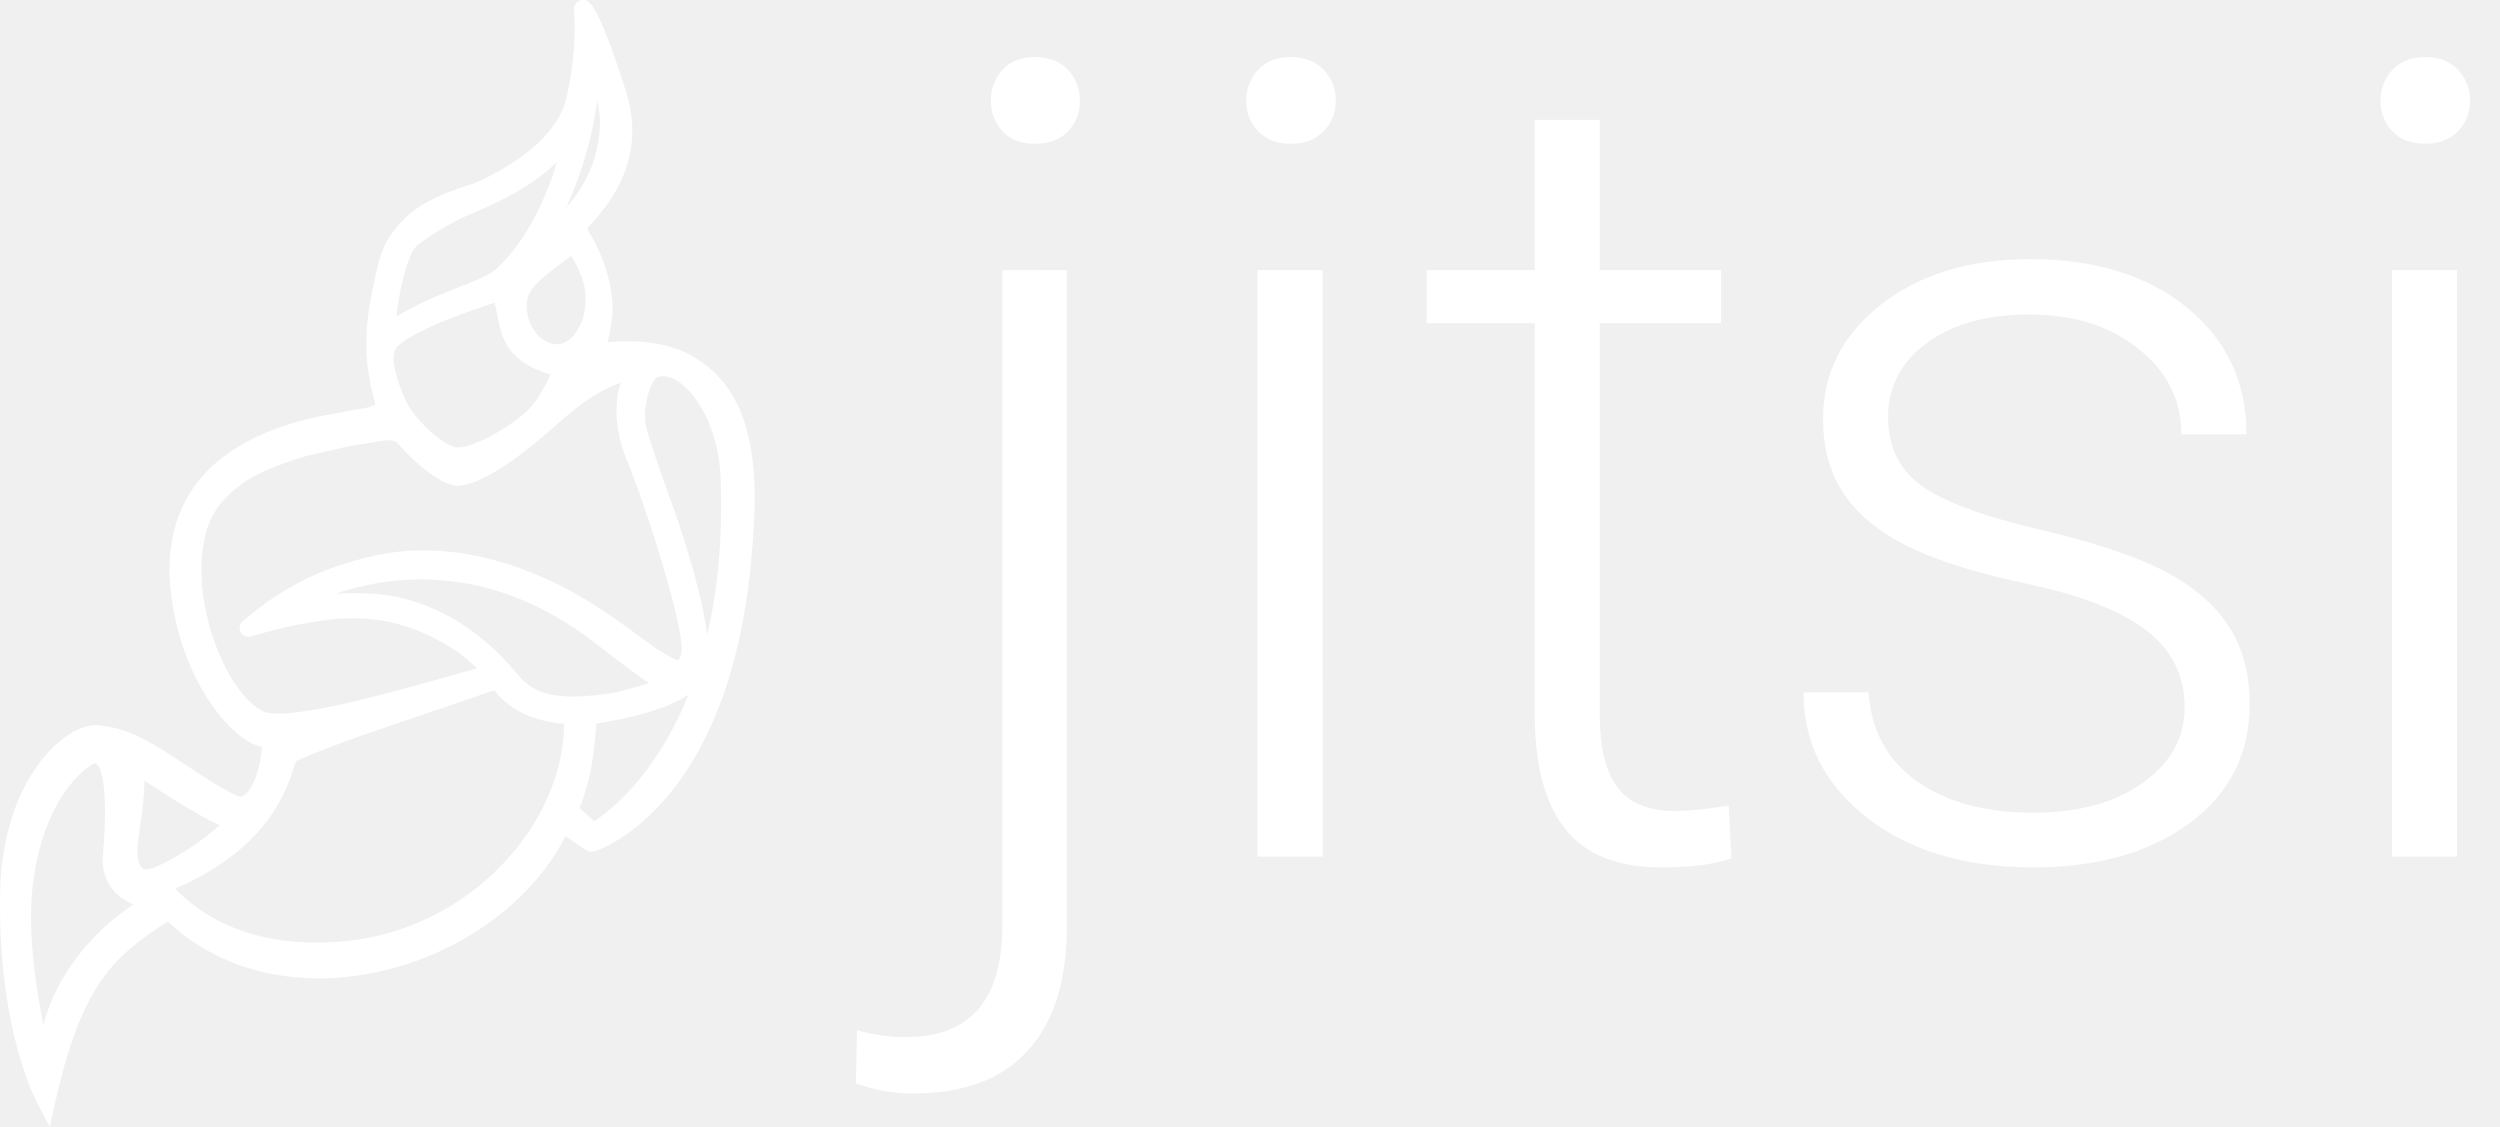
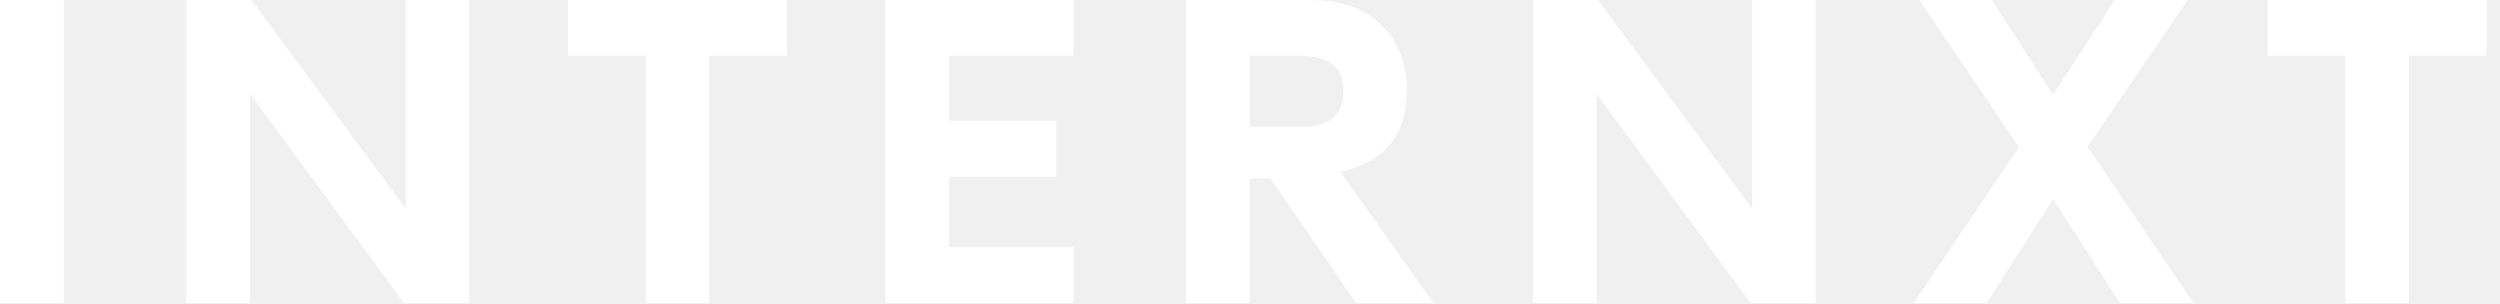
- <svg xmlns="http://www.w3.org/2000/svg" width="71" height="32" viewBox="0 0 71 32" fill="none">
-   <path d="M20.945 11.496C20.688 10.945 20.272 10.482 19.752 10.166C19.133 9.773 18.36 9.69 17.821 9.69C17.639 9.69 17.458 9.7 17.277 9.718H17.264C17.274 9.644 17.293 9.548 17.309 9.47C17.336 9.333 17.366 9.178 17.384 9.016C17.456 8.321 17.208 7.387 16.753 6.636C16.681 6.516 16.684 6.476 16.684 6.476C16.706 6.442 16.733 6.41 16.763 6.383L16.805 6.339C17.88 5.187 18.206 3.921 17.77 2.567C16.944 1.24512e-05 16.722 1.24425e-05 16.56 1.24425e-05C16.524 -0 16.488 0.007 16.455 0.021C16.422 0.036 16.392 0.057 16.368 0.084C16.341 0.116 16.322 0.154 16.31 0.195C16.299 0.236 16.297 0.278 16.303 0.32C16.387 1.171 16.195 2.39 16.067 2.854C15.911 3.437 15.363 4.308 13.635 5.135C13.514 5.187 13.39 5.233 13.264 5.272C12.7 5.46 11.758 5.776 11.235 6.497C10.84 6.959 10.744 7.423 10.573 8.259C10.421 9.003 10.298 9.908 10.539 10.989C10.563 11.096 10.586 11.186 10.607 11.266C10.622 11.323 10.635 11.372 10.645 11.415L10.665 11.411L10.644 11.416C10.66 11.48 10.65 11.496 10.627 11.512C10.543 11.545 10.458 11.571 10.371 11.59C10.115 11.631 9.859 11.677 9.614 11.725C8.836 11.859 6.483 12.264 5.4 13.989C4.731 15.053 4.636 16.442 5.117 18.123C5.615 19.788 6.605 20.931 7.282 21.164L7.293 21.168C7.342 21.19 7.388 21.208 7.434 21.224C7.434 21.27 7.429 21.327 7.423 21.391C7.419 21.419 7.414 21.45 7.41 21.483C7.336 22.026 7.08 22.611 6.819 22.627C6.681 22.6 6.136 22.291 5.75 22.037C5.626 21.956 5.509 21.879 5.398 21.805C4.321 21.093 3.727 20.7 2.819 20.599C2.788 20.596 2.757 20.594 2.726 20.594C1.766 20.594 0.038 22.211 0.001 25.432C-0.017 27.046 0.152 28.522 0.505 29.818C0.757 30.747 1.026 31.276 1.104 31.418L1.415 32L1.557 31.36C2.306 27.968 3.23 27.151 4.768 26.173C5.895 27.229 7.375 27.786 9.061 27.786C10.482 27.786 11.969 27.373 13.246 26.623C14.501 25.887 15.47 24.895 16.062 23.748C16.161 23.812 16.28 23.896 16.358 23.951C16.64 24.148 16.7 24.189 16.8 24.189H16.809C16.919 24.185 17.957 23.837 19.02 22.538C19.638 21.784 20.147 20.851 20.534 19.763C21.013 18.419 21.302 16.832 21.4 15.047C21.509 13.548 21.357 12.355 20.948 11.499L20.945 11.496ZM16.963 2.868C17.052 3.228 17.064 3.603 16.997 3.968C16.897 4.677 16.597 5.312 16.083 5.891C16.521 4.931 16.817 3.913 16.963 2.868ZM16.221 7.27C16.377 7.506 16.497 7.765 16.575 8.038C16.662 8.395 16.646 8.77 16.53 9.119C16.346 9.556 16.1 9.777 15.797 9.777H15.757C15.65 9.761 15.548 9.723 15.456 9.667C15.067 9.439 14.856 8.835 15.008 8.392C15.014 8.379 15.02 8.365 15.026 8.351C15.051 8.287 15.122 8.164 15.319 7.974C15.601 7.725 16.012 7.411 16.22 7.27L16.221 7.27ZM11.715 7.149L11.719 7.142V7.136C11.802 6.931 12.375 6.6 12.755 6.38C12.803 6.352 12.85 6.324 12.897 6.298C13.064 6.21 13.235 6.131 13.409 6.061C14.035 5.795 15.009 5.38 15.812 4.608C15.579 5.425 15.018 6.8 14.097 7.633C13.892 7.818 13.479 7.981 12.999 8.171C12.483 8.374 11.862 8.619 11.26 8.988C11.306 8.517 11.452 7.695 11.712 7.149H11.715ZM11.315 9.811C11.625 9.555 12.192 9.208 14.05 8.595C14.063 8.652 14.078 8.726 14.092 8.8C14.103 8.856 14.115 8.919 14.129 8.988C14.251 9.588 14.385 10.263 15.635 10.637C15.519 10.893 15.28 11.326 15.196 11.409L15.169 11.432L15.149 11.464C14.906 11.854 13.592 12.706 13.003 12.706C12.978 12.706 12.952 12.704 12.928 12.7C12.573 12.632 11.759 11.909 11.52 11.374C11.057 10.325 11.152 9.947 11.312 9.813L11.315 9.811ZM6.686 19.439C6.005 18.426 5.489 16.655 5.827 15.232V15.226C5.99 14.451 6.531 13.995 6.755 13.835L6.787 13.812C7.118 13.523 7.797 13.217 8.698 12.95C8.826 12.917 8.896 12.902 8.899 12.902C9.065 12.868 9.246 12.826 9.422 12.786C9.755 12.701 10.093 12.635 10.433 12.588C10.518 12.579 10.604 12.563 10.685 12.547C10.796 12.523 10.909 12.508 11.022 12.504C11.113 12.499 11.202 12.523 11.278 12.572C11.612 12.968 12.43 13.752 12.966 13.798H12.982H13C13.611 13.765 14.568 13.169 15.845 12.026C16.062 11.834 16.264 11.666 16.462 11.519L16.486 11.501C16.834 11.236 17.218 11.022 17.626 10.864C17.493 11.302 17.386 12.05 17.818 13.104C18.043 13.649 18.474 14.878 18.832 16.081C19.448 18.154 19.362 18.518 19.35 18.552C19.333 18.623 19.305 18.69 19.267 18.752C19.219 18.743 19.173 18.726 19.13 18.703C18.819 18.56 18.471 18.304 18.064 18.003C17.309 17.45 16.37 16.761 14.996 16.224C13.987 15.83 12.983 15.63 12.015 15.63C11.614 15.629 11.213 15.668 10.819 15.744C8.655 16.171 7.514 17.125 6.901 17.638L6.897 17.642C6.856 17.675 6.827 17.719 6.813 17.769C6.799 17.819 6.801 17.872 6.818 17.921C6.836 17.969 6.868 18.01 6.91 18.039C6.952 18.068 7.002 18.083 7.054 18.083C7.109 18.083 7.164 18.067 7.343 18.015C7.992 17.822 8.656 17.684 9.327 17.602C9.568 17.574 9.81 17.559 10.053 17.559C11.1 17.559 12.064 17.879 13.084 18.572C13.318 18.767 13.461 18.897 13.547 18.982L13.459 19.005L12.84 19.18C11.308 19.613 8.991 20.267 7.895 20.267C7.811 20.268 7.727 20.263 7.644 20.253C7.359 20.211 7.013 19.914 6.691 19.439L6.686 19.439ZM2.167 27.212C1.736 27.774 1.418 28.415 1.232 29.098C1.026 28.111 0.784 26.486 0.922 25.222C1.208 22.602 2.506 21.724 2.699 21.678H2.711C2.722 21.678 2.735 21.678 2.76 21.706C2.864 21.818 3.088 22.294 2.925 24.261C2.886 24.666 2.984 25.009 3.215 25.28C3.372 25.459 3.57 25.599 3.791 25.687C3.167 26.1 2.617 26.615 2.165 27.212L2.167 27.212ZM4.373 24.64C4.306 24.67 4.233 24.687 4.159 24.69C4.133 24.692 4.107 24.689 4.082 24.679C4.058 24.67 4.036 24.655 4.018 24.636C3.976 24.593 3.882 24.444 3.912 24.006C3.934 23.79 3.964 23.575 3.992 23.366C4.055 22.971 4.092 22.574 4.104 22.175C4.861 22.67 5.699 23.195 6.242 23.437C5.887 23.751 5.15 24.316 4.373 24.641V24.64ZM14.245 24.57C13.025 25.842 11.377 26.617 9.619 26.746C9.41 26.761 9.202 26.769 9.002 26.769C6.687 26.769 5.511 25.786 4.97 25.239C7.585 24.111 8.116 22.497 8.348 21.793C8.37 21.724 8.39 21.665 8.412 21.613C8.511 21.564 8.829 21.421 9.808 21.055C10.576 20.778 11.497 20.468 12.309 20.195C12.986 19.967 13.57 19.769 13.889 19.652L13.916 19.643C13.98 19.626 14.018 19.617 14.044 19.613L14.062 19.636C14.359 20.024 14.85 20.26 14.854 20.263C15.223 20.428 15.618 20.527 16.021 20.557C16.012 21.956 15.373 23.406 14.249 24.569L14.245 24.57ZM16.274 19.782C15.306 19.782 14.966 19.47 14.649 19.093C13.077 17.219 11.338 16.911 10.663 16.866C10.447 16.852 10.235 16.845 10.032 16.845C9.862 16.845 9.695 16.849 9.533 16.86C10.316 16.593 11.138 16.457 11.965 16.455C13.699 16.455 15.369 17.069 16.926 18.28C17.561 18.774 18.028 19.124 18.432 19.405C18.235 19.463 17.97 19.538 17.635 19.629L17.507 19.664C17.101 19.736 16.689 19.776 16.276 19.782H16.274ZM16.878 23.327C16.776 23.237 16.622 23.094 16.462 22.949C16.609 22.576 16.719 22.191 16.792 21.797C16.868 21.382 16.915 20.837 16.937 20.549C17.397 20.48 17.852 20.383 18.3 20.259C18.84 20.104 19.256 19.928 19.553 19.727C18.627 22.04 17.286 23.055 16.878 23.325V23.327ZM20.082 18.038C19.944 16.899 19.483 15.489 19.302 14.941C19.283 14.877 19.267 14.831 19.256 14.797C19.243 14.754 19.201 14.638 19.116 14.401C18.893 13.781 18.43 12.492 18.348 12.111C18.229 11.55 18.497 10.779 18.668 10.712C18.72 10.692 18.776 10.682 18.833 10.682C19.148 10.682 19.537 10.979 19.845 11.459C20.217 12.035 20.438 12.799 20.467 13.603C20.531 15.357 20.368 16.822 20.083 18.038" fill="white" />
-   <path d="M30.298 7.67V26.314C30.298 27.853 29.928 29.029 29.189 29.839C28.45 30.65 27.362 31.055 25.925 31.055C25.373 31.056 24.826 30.958 24.309 30.766L24.339 29.254C24.789 29.387 25.256 29.454 25.725 29.454C27.552 29.454 28.465 28.401 28.465 26.296V7.672L30.298 7.67ZM29.39 1.62C29.79 1.62 30.103 1.74 30.329 1.98C30.554 2.216 30.675 2.533 30.668 2.859C30.672 3.019 30.644 3.179 30.586 3.329C30.528 3.479 30.441 3.616 30.329 3.731C30.103 3.966 29.79 4.083 29.39 4.083C28.999 4.083 28.694 3.965 28.474 3.731C28.253 3.496 28.134 3.182 28.143 2.859C28.134 2.534 28.253 2.218 28.474 1.98C28.694 1.74 29 1.62 29.39 1.62Z" fill="white" />
-   <path d="M35.395 2.859C35.387 2.533 35.509 2.216 35.734 1.98C35.959 1.74 36.267 1.62 36.657 1.62C37.048 1.62 37.358 1.74 37.589 1.98C37.703 2.096 37.791 2.233 37.851 2.384C37.91 2.535 37.939 2.697 37.935 2.859C37.94 3.02 37.911 3.181 37.852 3.33C37.792 3.48 37.703 3.617 37.589 3.731C37.358 3.966 37.048 4.084 36.657 4.083C36.267 4.083 35.959 3.965 35.734 3.731C35.622 3.616 35.535 3.479 35.477 3.329C35.419 3.179 35.391 3.019 35.395 2.859ZM37.566 24.328H35.715V7.67H37.562L37.566 24.328Z" fill="white" />
-   <path d="M45.432 3.405V7.67H48.88V9.179H45.432V20.291C45.432 21.216 45.599 21.905 45.932 22.357C46.266 22.808 46.823 23.035 47.603 23.035C47.91 23.035 48.408 22.983 49.096 22.881L49.172 24.376C48.69 24.547 48.033 24.633 47.202 24.636C45.94 24.636 45.021 24.269 44.446 23.535C43.871 22.801 43.585 21.721 43.587 20.294V9.179H40.52V7.67H43.587V3.405H45.432Z" fill="white" />
-   <path d="M62.044 20.096C62.044 19.183 61.677 18.449 60.943 17.894C60.21 17.34 59.104 16.907 57.626 16.593C56.147 16.28 55 15.921 54.184 15.516C53.368 15.111 52.763 14.615 52.368 14.028C51.972 13.443 51.775 12.735 51.775 11.904C51.775 10.59 52.325 9.504 53.423 8.648C54.521 7.791 55.927 7.362 57.641 7.36C59.498 7.36 60.989 7.819 62.113 8.738C63.237 9.657 63.8 10.855 63.799 12.333H61.951C61.951 11.358 61.544 10.548 60.728 9.901C59.912 9.254 58.883 8.931 57.641 8.931C56.429 8.931 55.457 9.201 54.723 9.74C53.99 10.278 53.623 10.979 53.622 11.84C53.622 12.672 53.928 13.316 54.538 13.772C55.149 14.229 56.262 14.647 57.879 15.027C59.496 15.406 60.707 15.812 61.513 16.243C62.319 16.675 62.916 17.193 63.305 17.798C63.695 18.404 63.89 19.138 63.89 20C63.89 21.408 63.323 22.532 62.189 23.372C61.055 24.211 59.574 24.632 57.747 24.634C55.808 24.634 54.235 24.164 53.029 23.226C51.822 22.287 51.219 21.099 51.22 19.662H53.067C53.139 20.739 53.593 21.578 54.429 22.179C55.266 22.78 56.372 23.08 57.747 23.08C59.031 23.08 60.067 22.797 60.857 22.233C61.647 21.669 62.042 20.956 62.044 20.096Z" fill="white" />
-   <path d="M67.61 2.859C67.602 2.533 67.723 2.216 67.948 1.98C68.174 1.74 68.482 1.62 68.872 1.62C69.263 1.62 69.573 1.74 69.804 1.98C69.917 2.096 70.005 2.233 70.064 2.385C70.123 2.536 70.151 2.697 70.147 2.859C70.151 3.02 70.123 3.181 70.064 3.33C70.004 3.48 69.915 3.617 69.801 3.731C69.57 3.966 69.259 4.084 68.87 4.083C68.48 4.083 68.172 3.965 67.946 3.731C67.834 3.616 67.747 3.479 67.689 3.329C67.63 3.179 67.603 3.019 67.607 2.859H67.61ZM69.778 24.328H67.933V7.67H69.781L69.778 24.328Z" fill="white" />
+ <svg xmlns="http://www.w3.org/2000/svg" fill="none" height="12" viewBox="0 0 99 12" width="99">
+   <g fill="white">
+     <path d="m2.526 12h-2.526v-12h2.526z" />
+     <path d="m16.065 8.263v-8.263h2.509v12h-2.578l-6.091-8.28v8.28h-2.526v-12h2.578z" />
+     <path d="m22.491 0h8.67v2.211h-3.08v9.789h-2.509v-9.789h-3.08z" />
+     <path d="m42.504 0v2.211h-4.915v2.571h4.24v2.211h-4.24v2.794h4.915v2.211h-7.441v-12z" />
+     <path d="m56.764 12h-3.063l-3.392-4.937h-.813v4.937h-2.526v-12h4.88c1.246 0 2.198.331 2.855.994.669.663 1.004 1.531 1.004 2.606 0 1.749-.877 2.817-2.63 3.206zm-7.268-6.977h1.99c.554 0 .975-.109 1.263-.326.3-.229.45-.594.45-1.097 0-.491-.15-.846-.45-1.063-.288-.217-.71-.326-1.263-.326h-1.99z" />
+     <path d="m69.389 8.263v-8.263h2.509v12h-2.578l-6.091-8.28v8.28h-2.526v-12h2.578z" />
+     <path d="m82.668 5.811 4.188 6.189h-2.907l-2.648-4.114-2.63 4.114h-2.89l4.17-6.171-3.945-5.829h2.873l2.423 3.754 2.44-3.754h2.89z" />
+     <path d="m89.8 0h8.67v2.211h-3.08v9.789h-2.509v-9.789h-3.08z" />
+   </g>
</svg>
